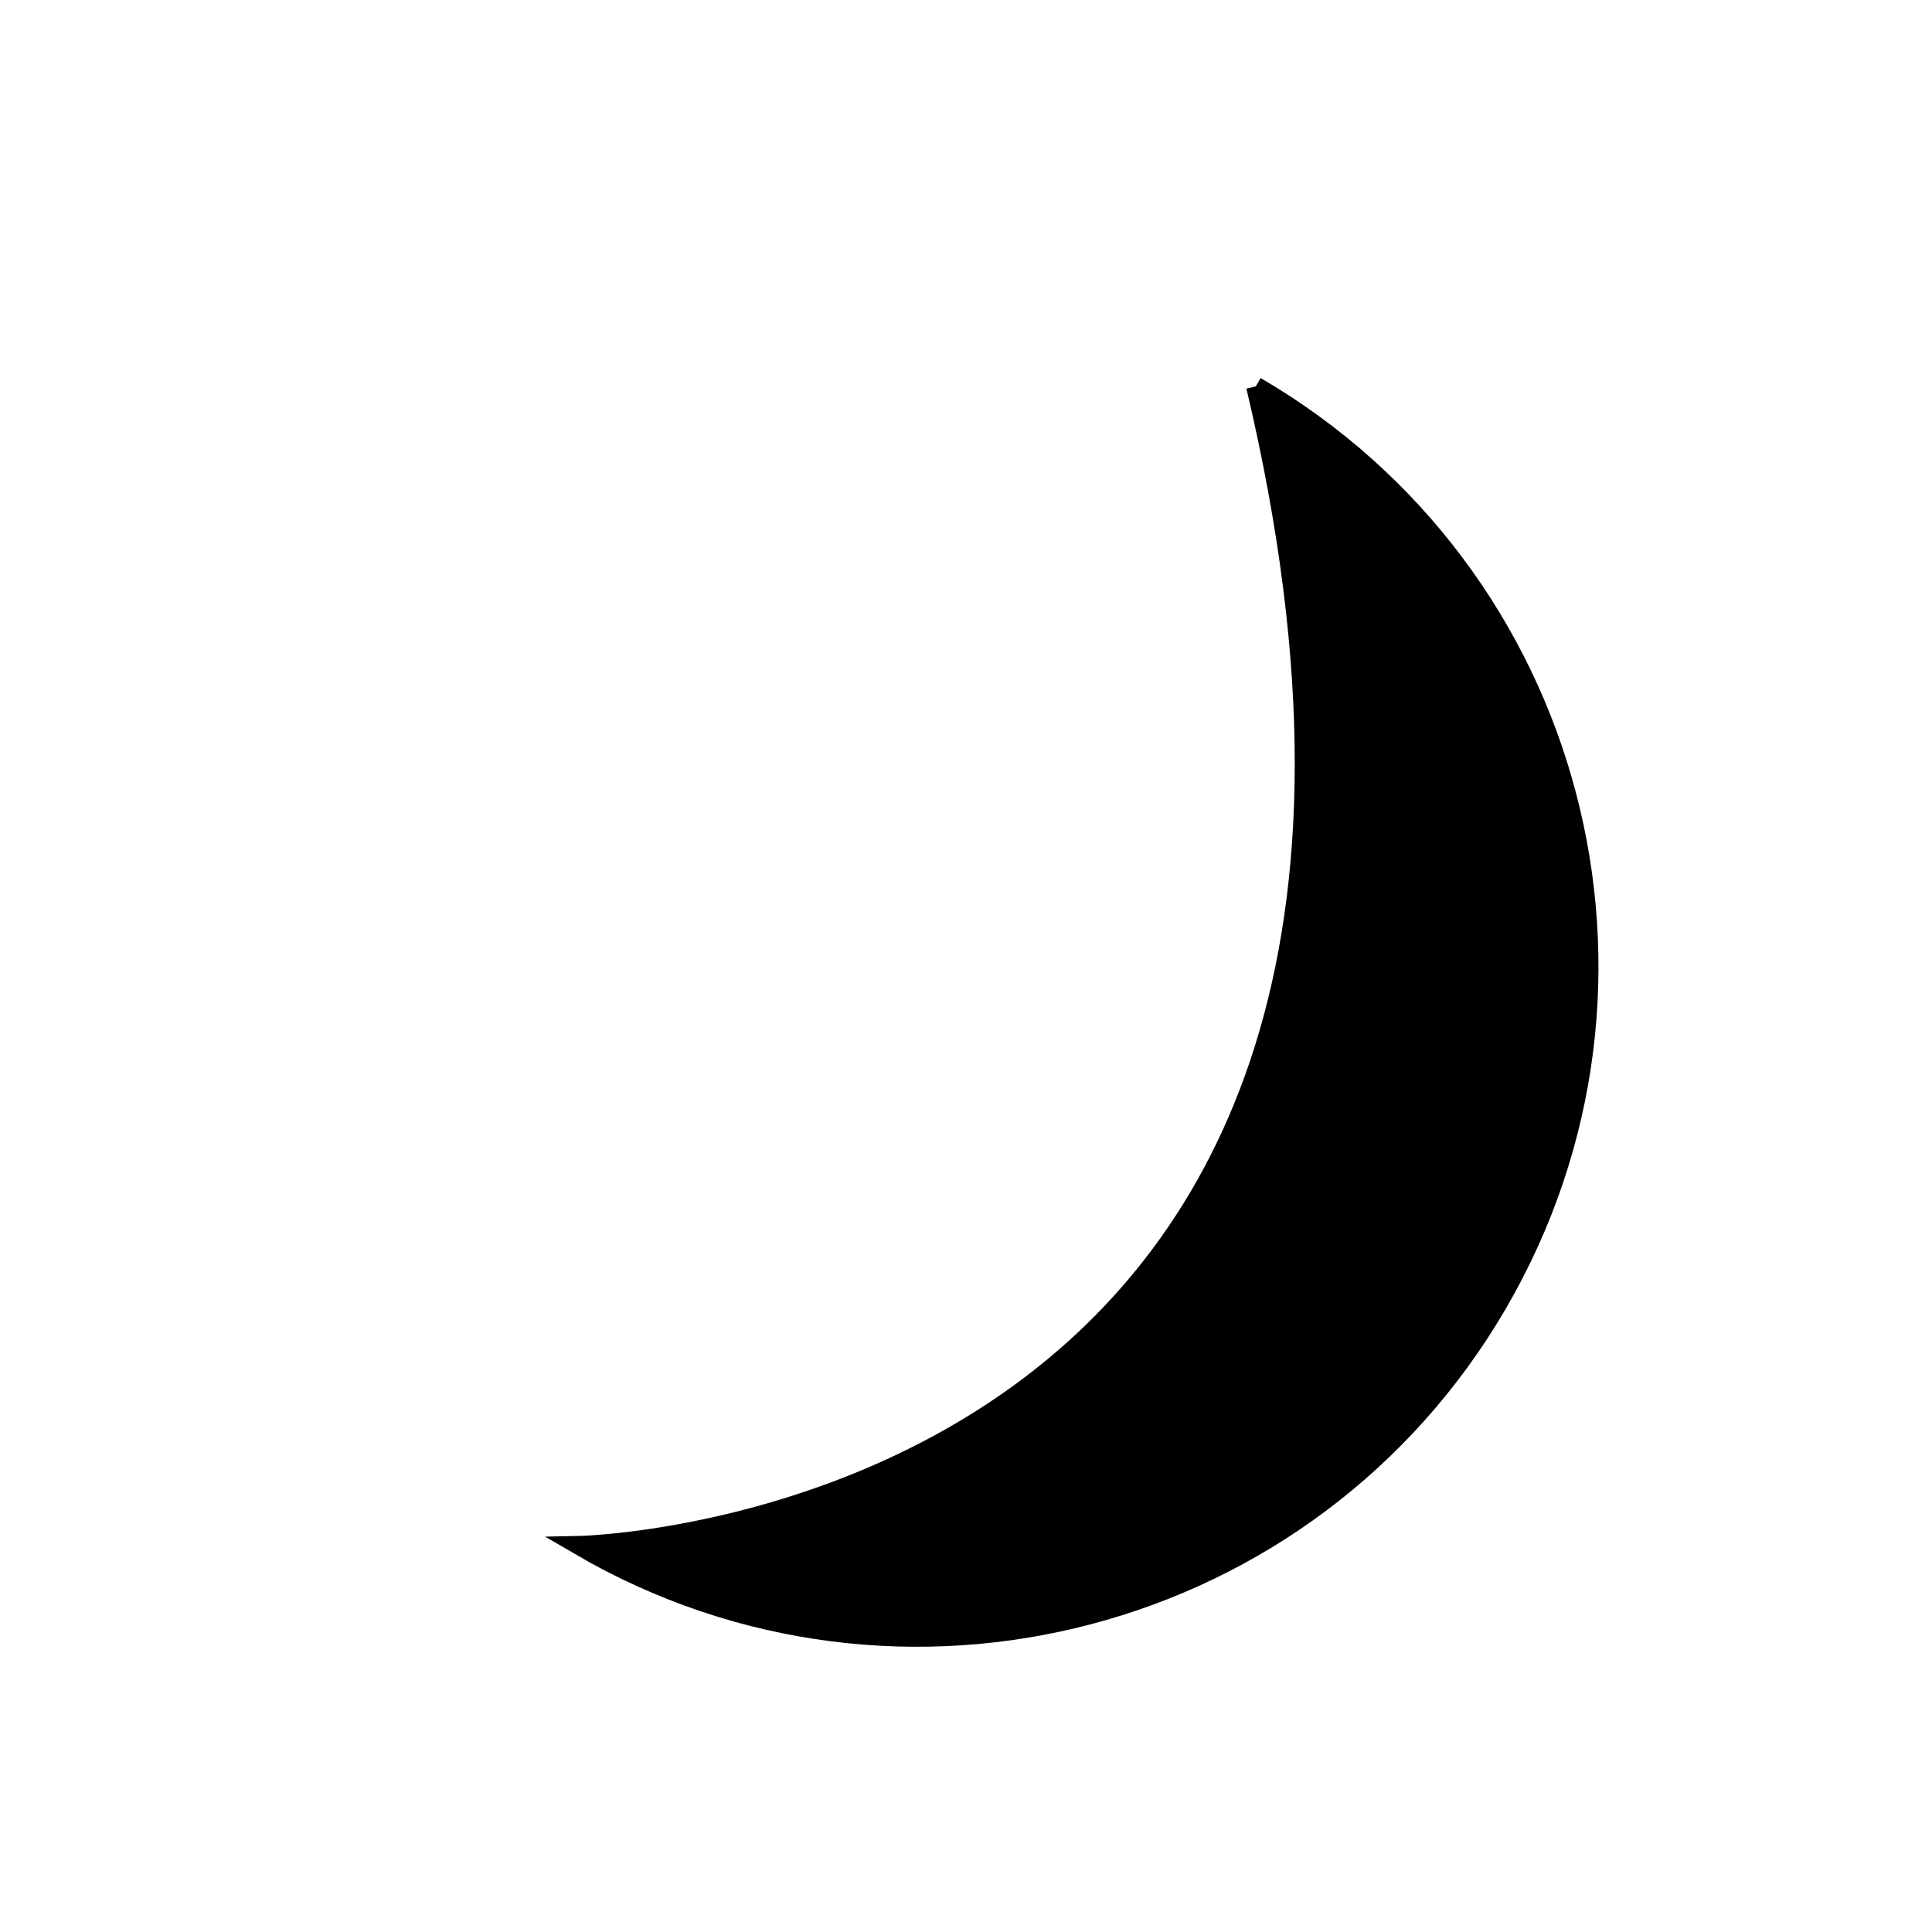
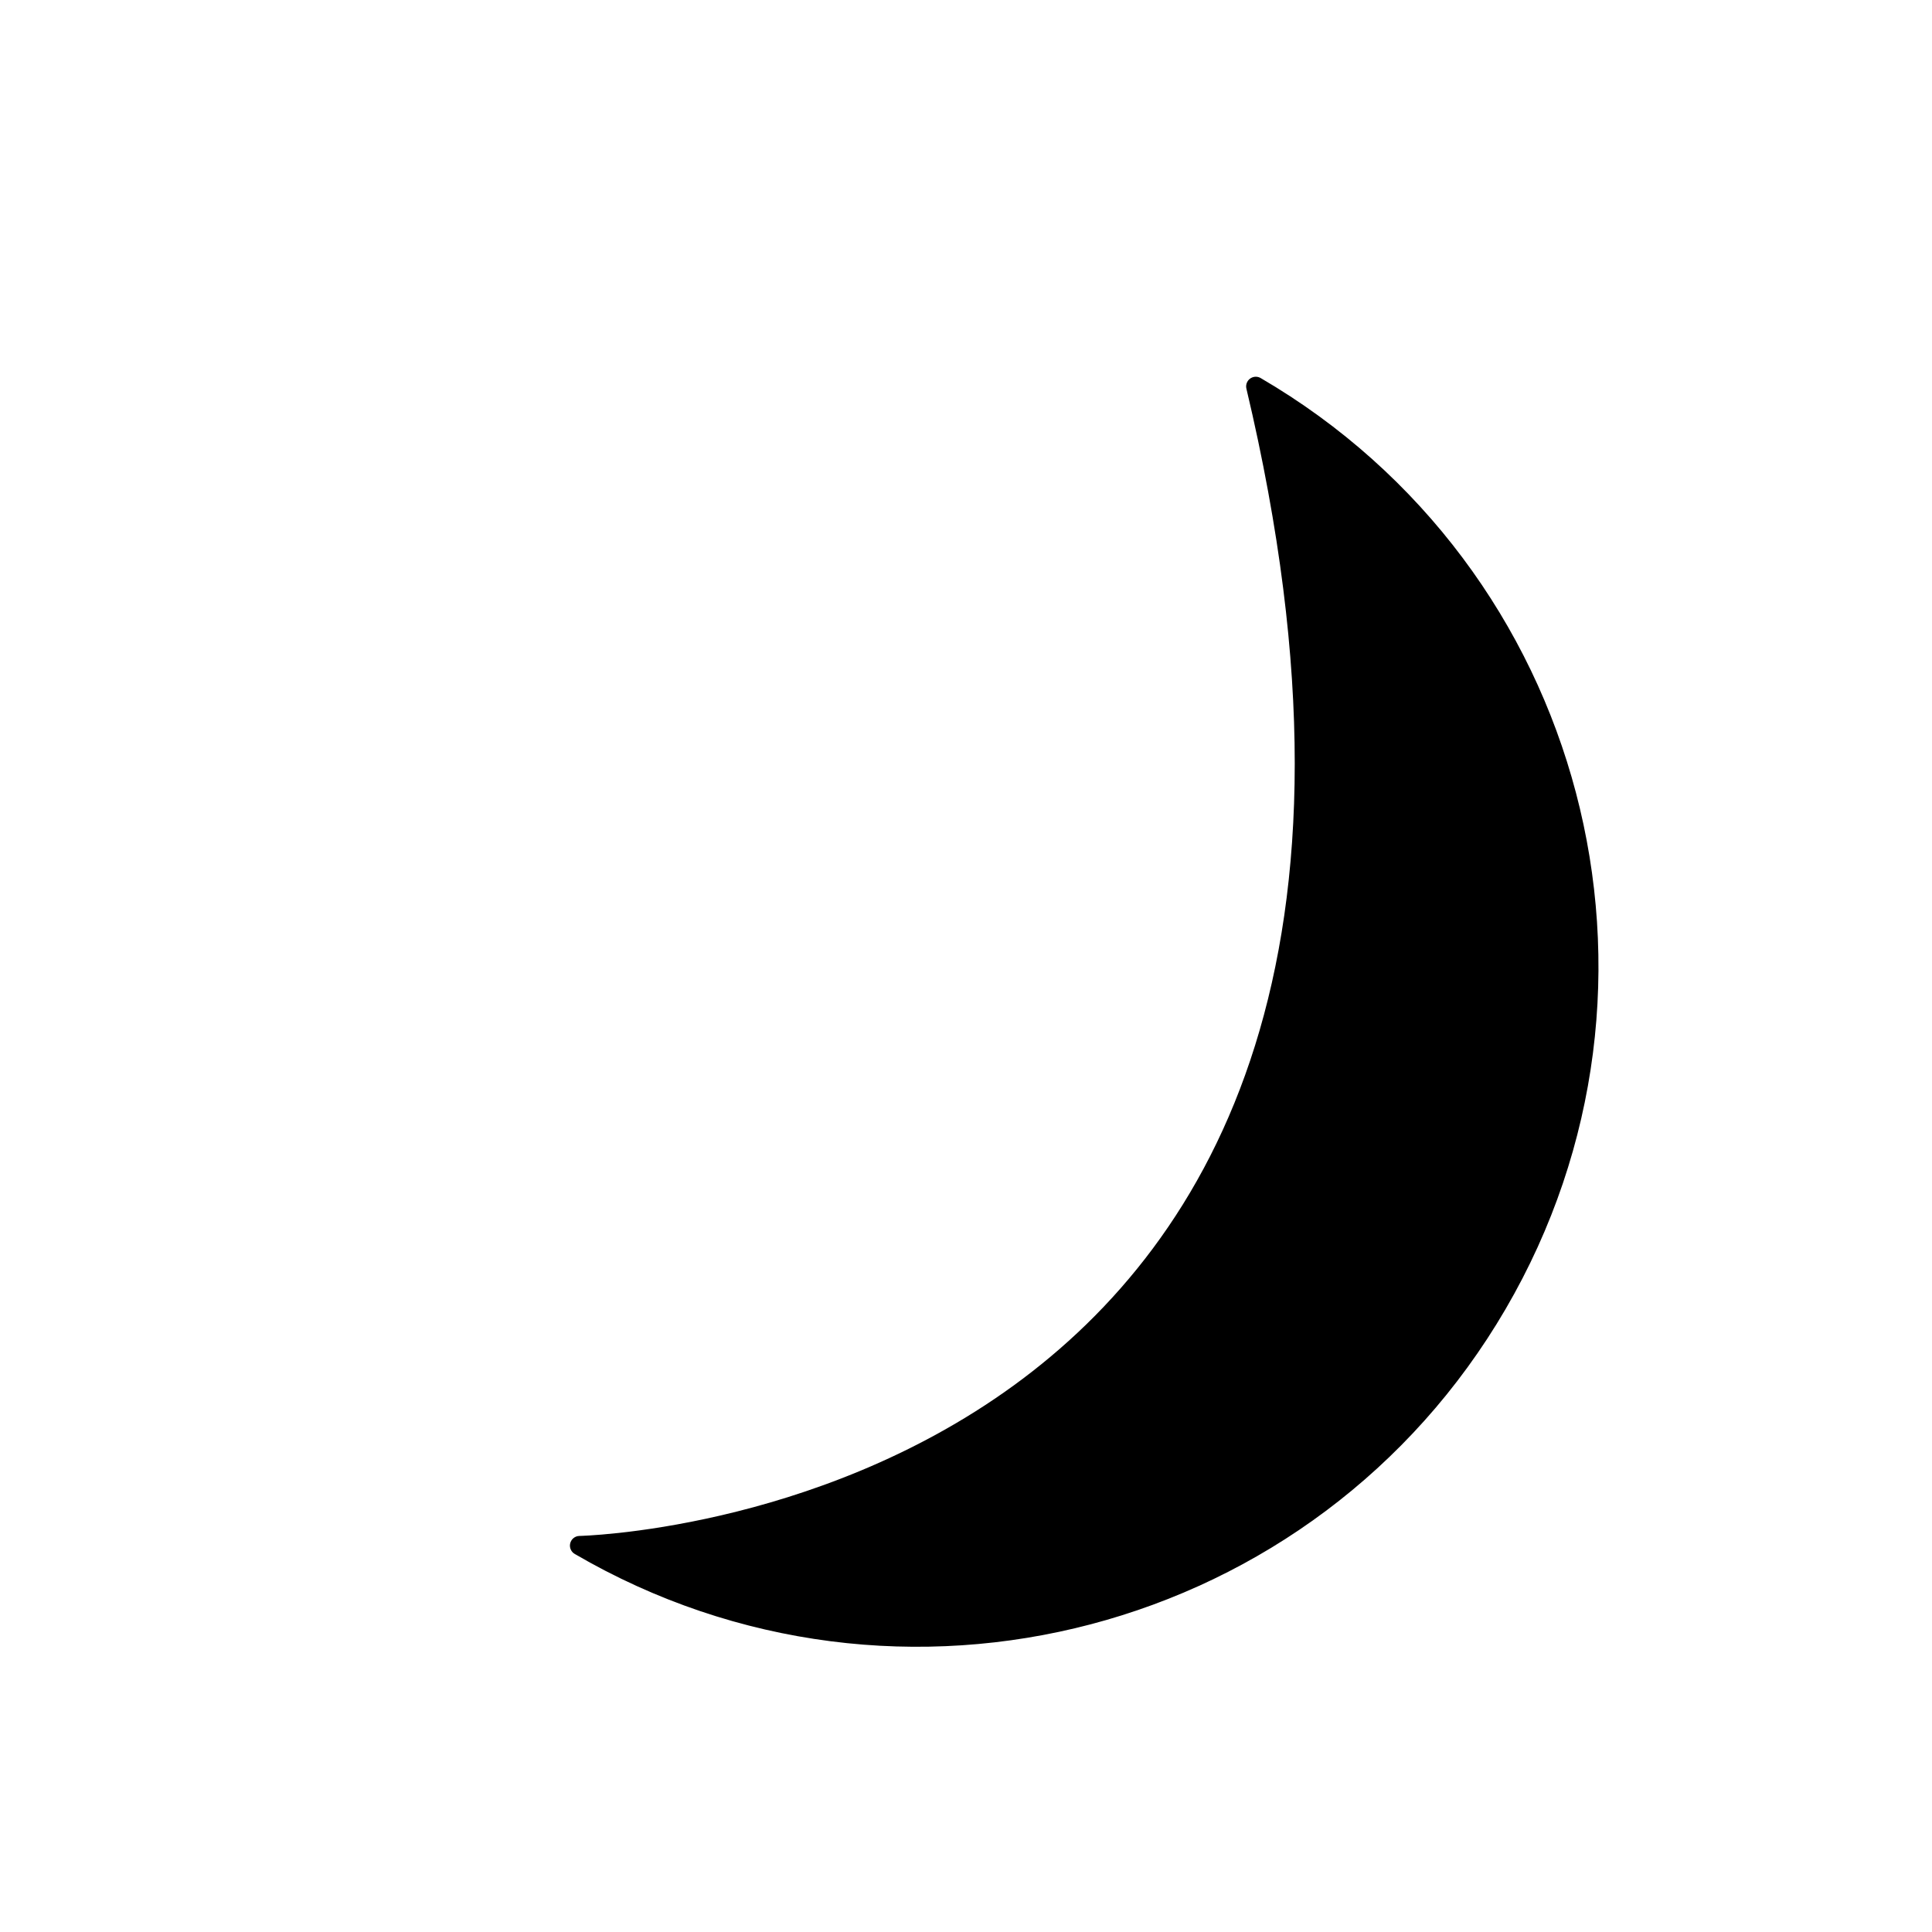
- <svg xmlns="http://www.w3.org/2000/svg" x="0" y="0" width="24" height="24" viewBox="0 0 100 100" stroke="#000" stroke-width="1" fill="#000">
+ <svg xmlns="http://www.w3.org/2000/svg" viewBox="0 0 100 100" stroke-linecap="round" stroke-linejoin="round" stroke="currentColor" fill="currentColor">
  <path d="M 65 20 A 1 1 0 0 1 30 80 S 79 79 65 20" />
</svg>
